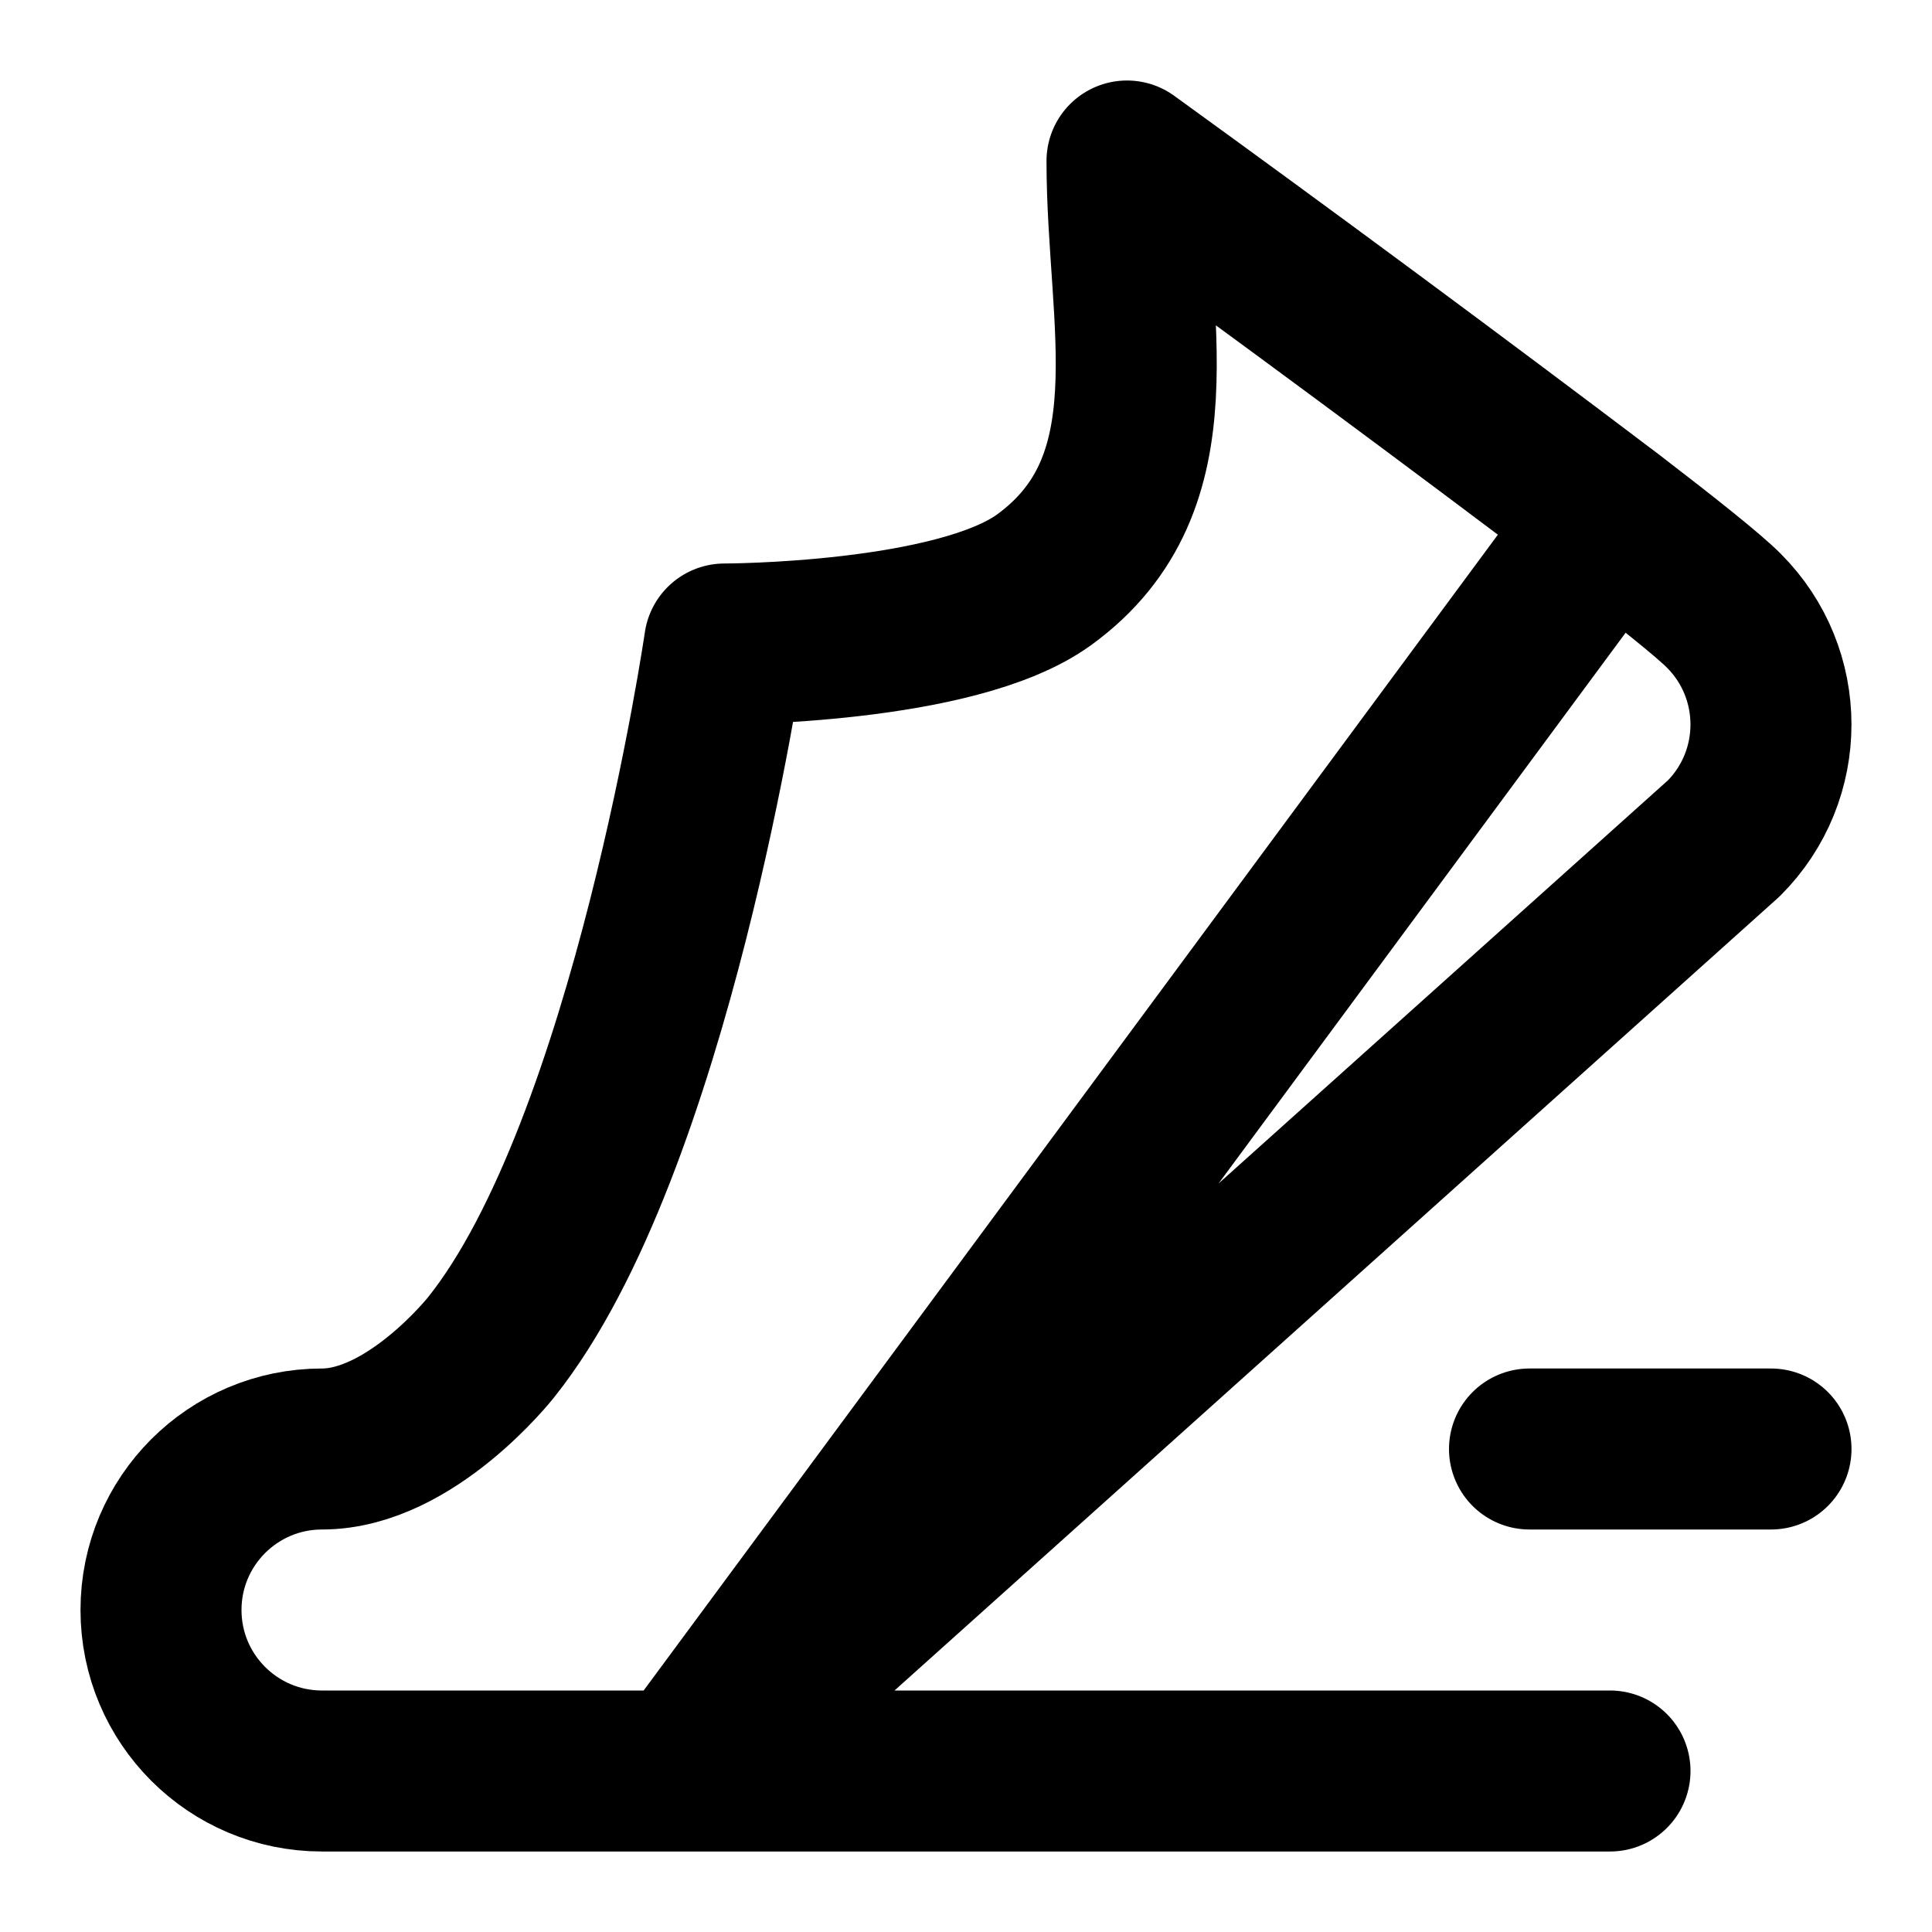
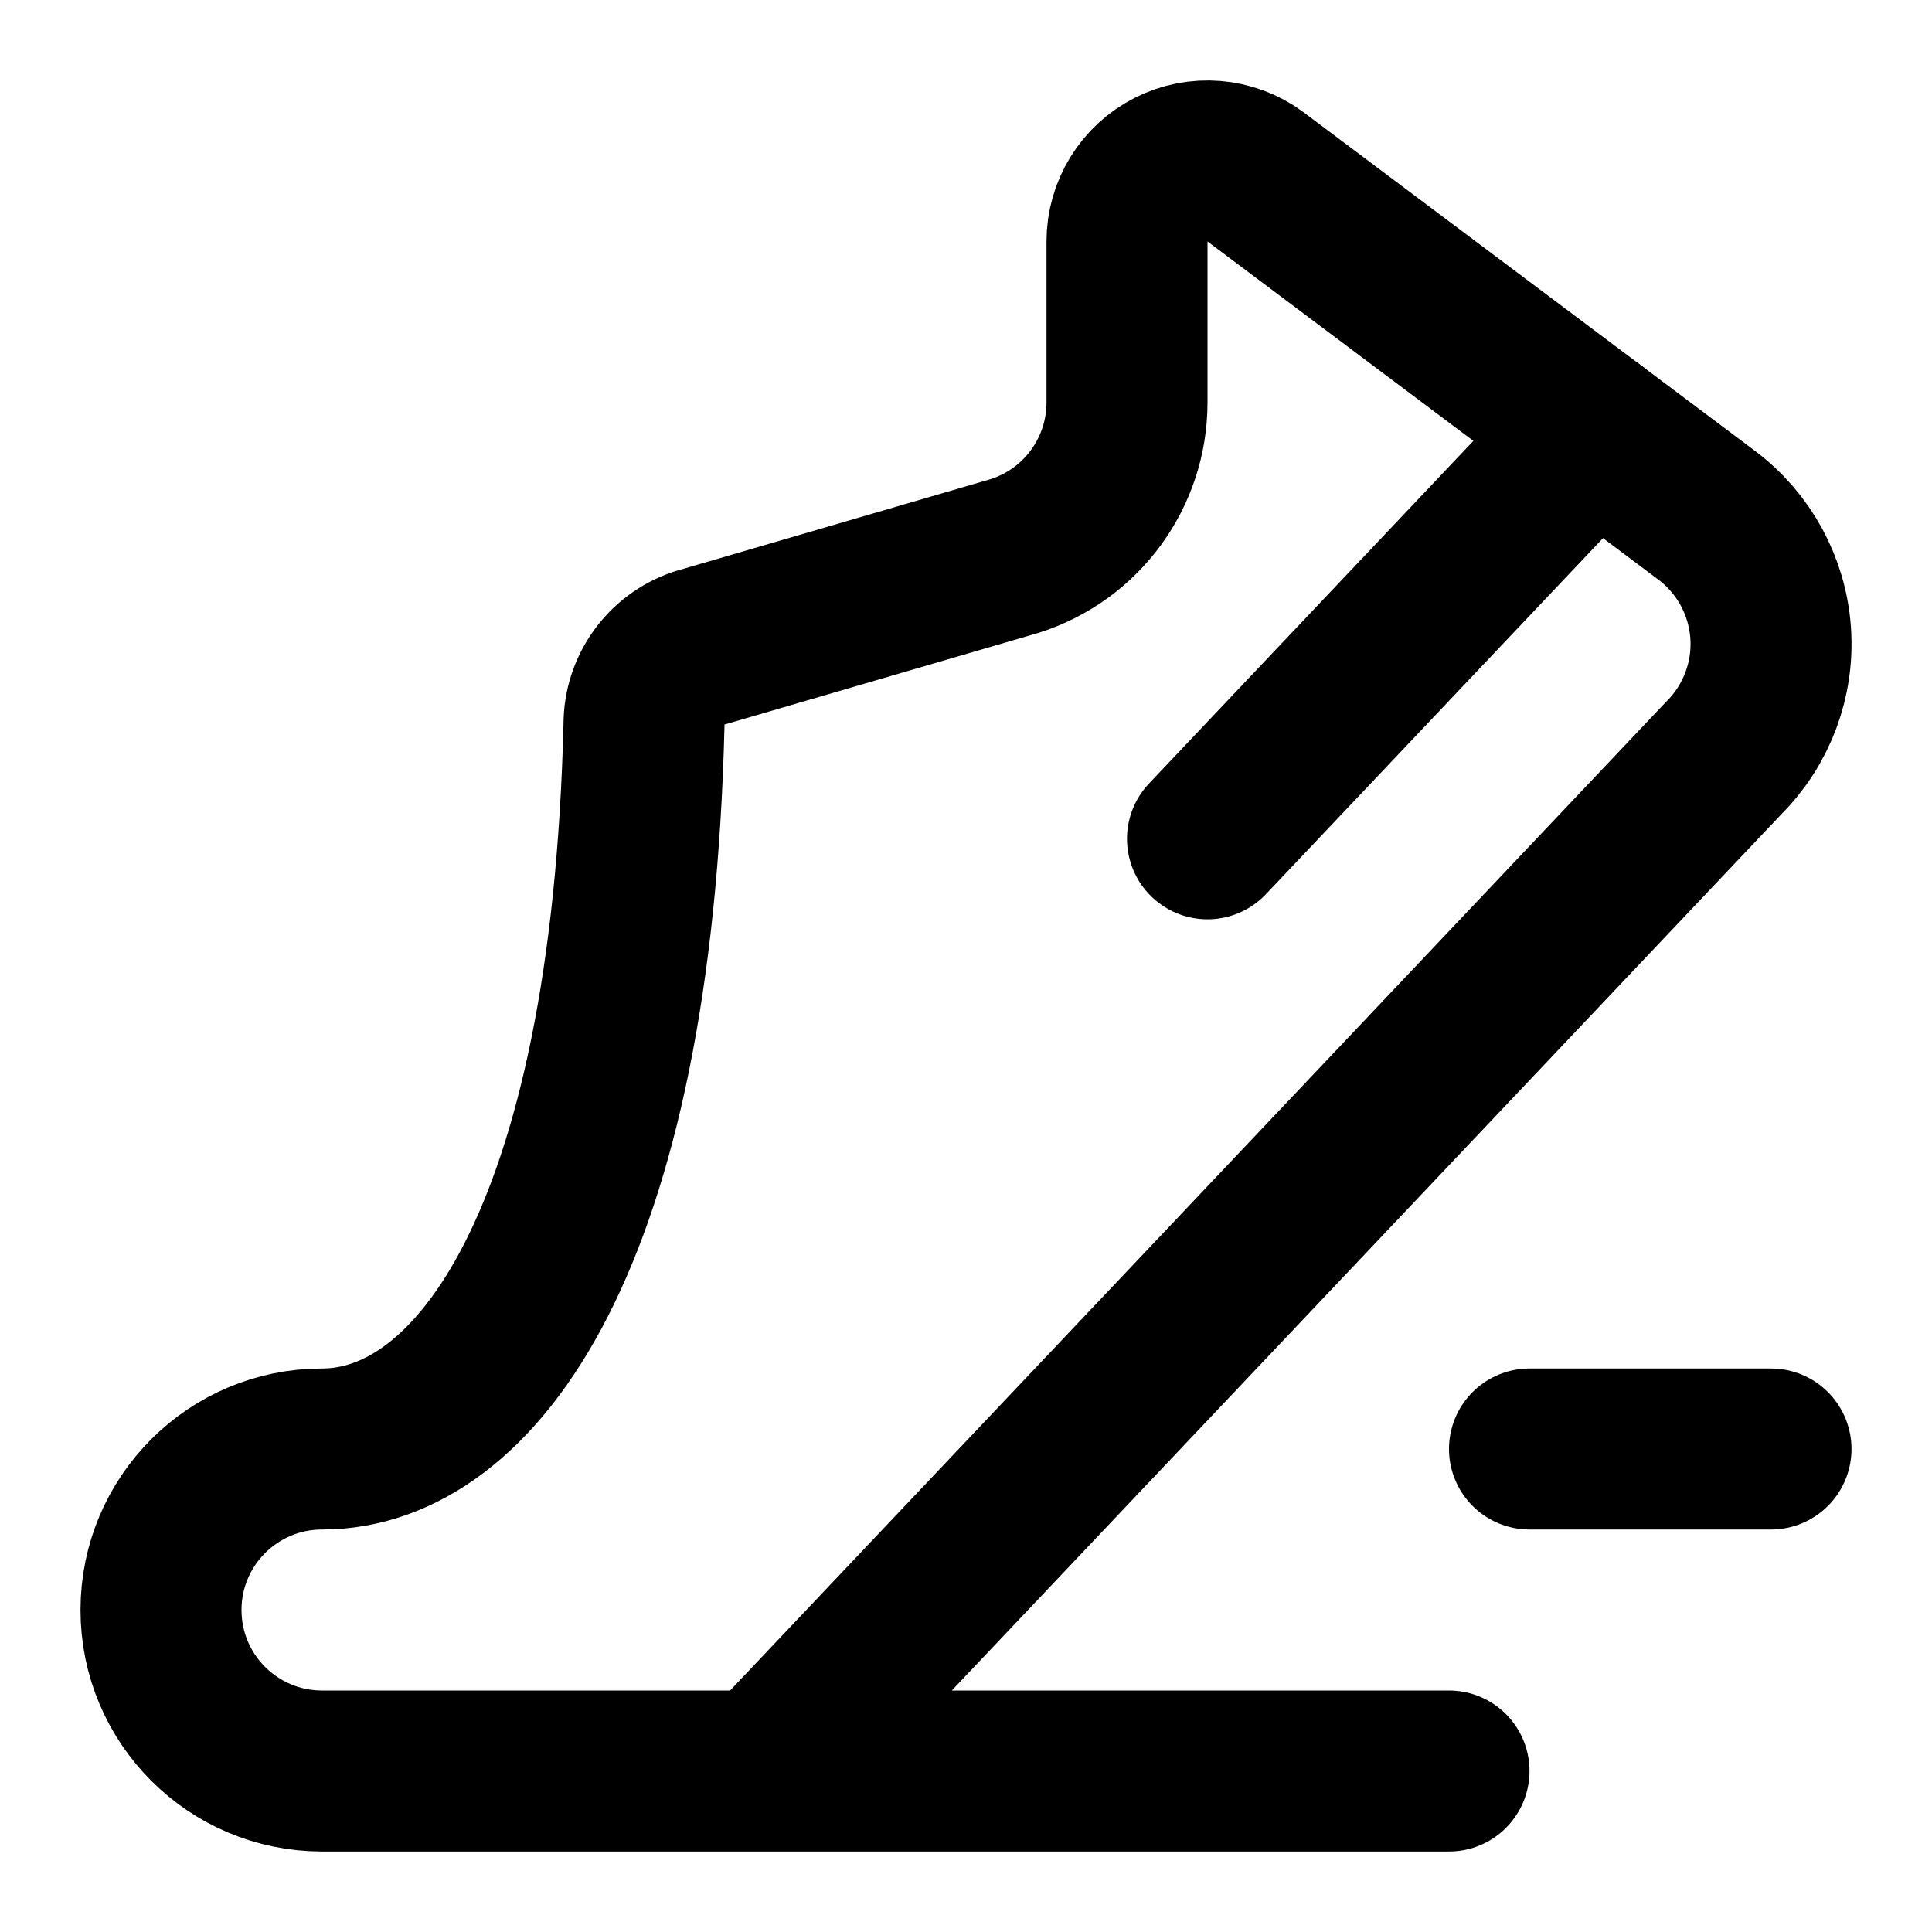
<svg xmlns="http://www.w3.org/2000/svg" width="24" height="24" viewBox="0 0 24 24" fill="none" stroke="currentColor" stroke-width="2" stroke-linecap="round" stroke-linejoin="round">
+   <path d="m15 10.42 4.8-5.07" />
  <path d="M19 18h3" />
-   <path d="M20 6.44c.696.534 1.226.957 1.414 1.146a2 2 0 0 1 0 2.828L8.5 22zA357 357 0 0 0 14 2c0 2 .622 4-1.028 5.201C11.875 8 9 8 9 8s-.911 6.249-2.9 8.737c0 0-.995 1.263-2.1 1.263a2 2 0 0 0 0 4h16" />
+   <path d="M9.5 22 21.414 9.415A2 2 0 0 0 21.2 6.4l-5.61-4.208A1 1 0 0 0 14 3v2a2 2 0 0 1-1.394 1.906L8.677 8.053A1 1 0 0 0 8 9c-.155 6.393-2.082 9-4 9a2 2 0 0 0 0 4h14" />
</svg>
